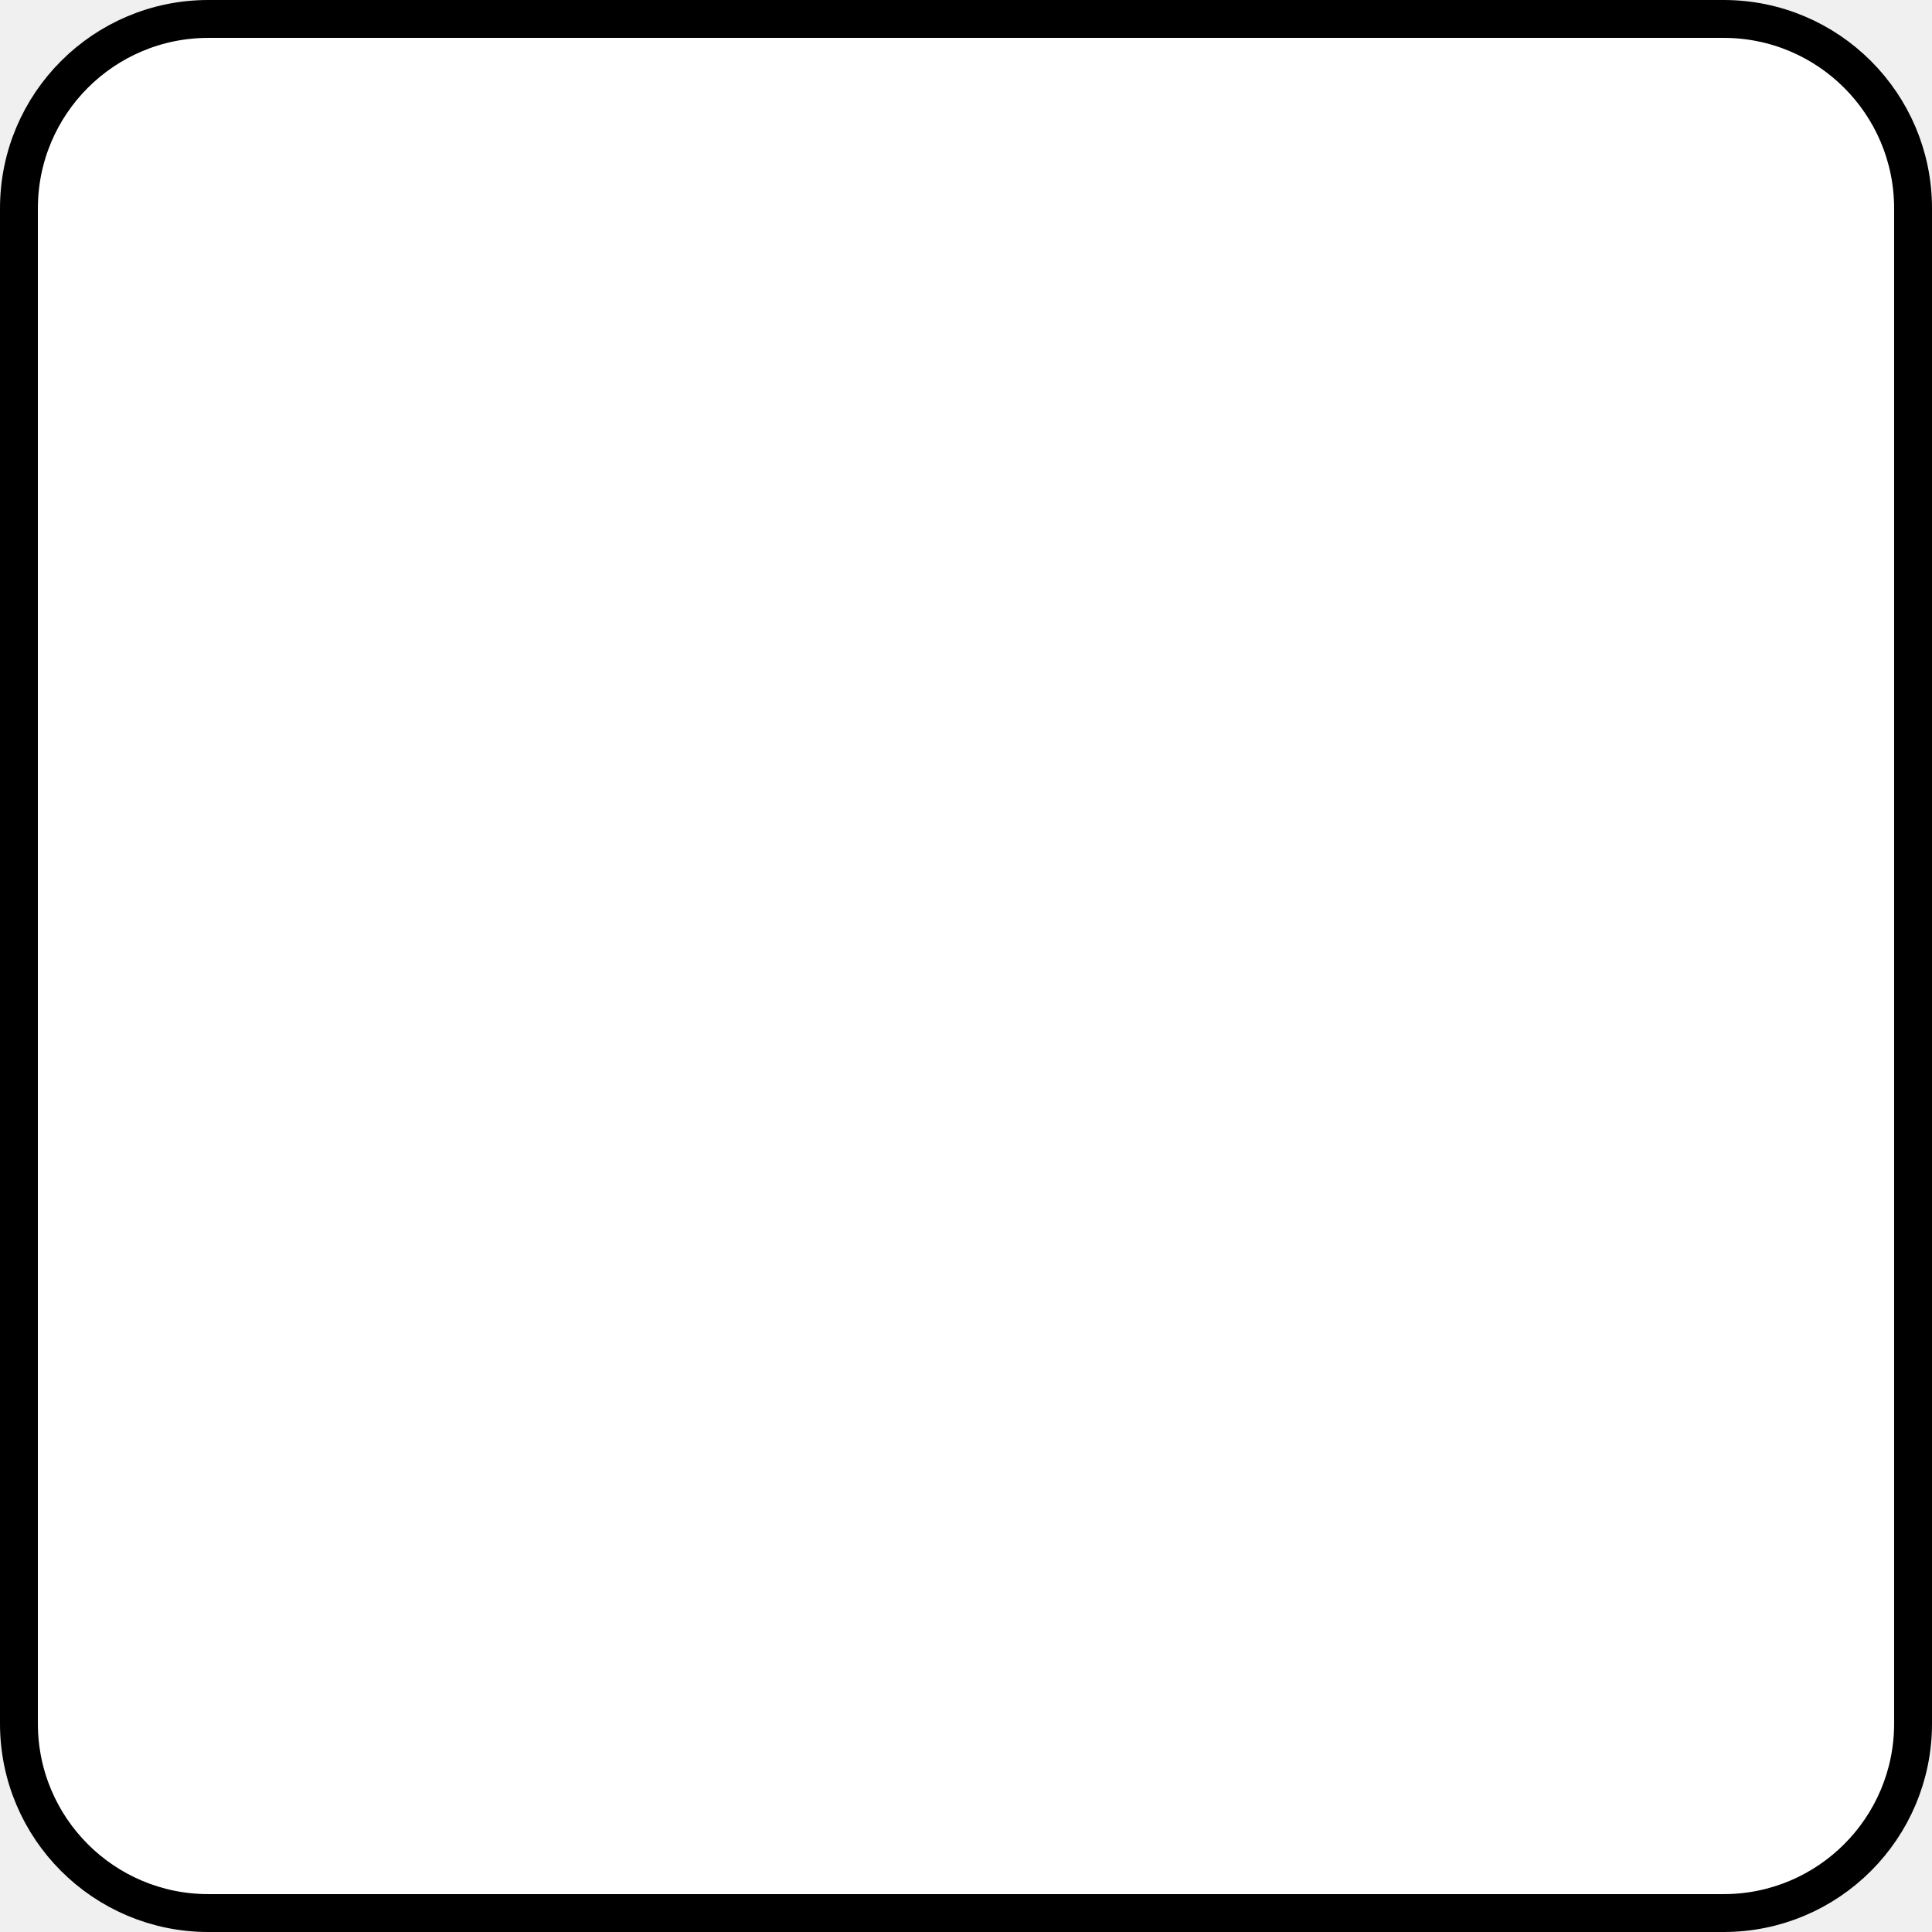
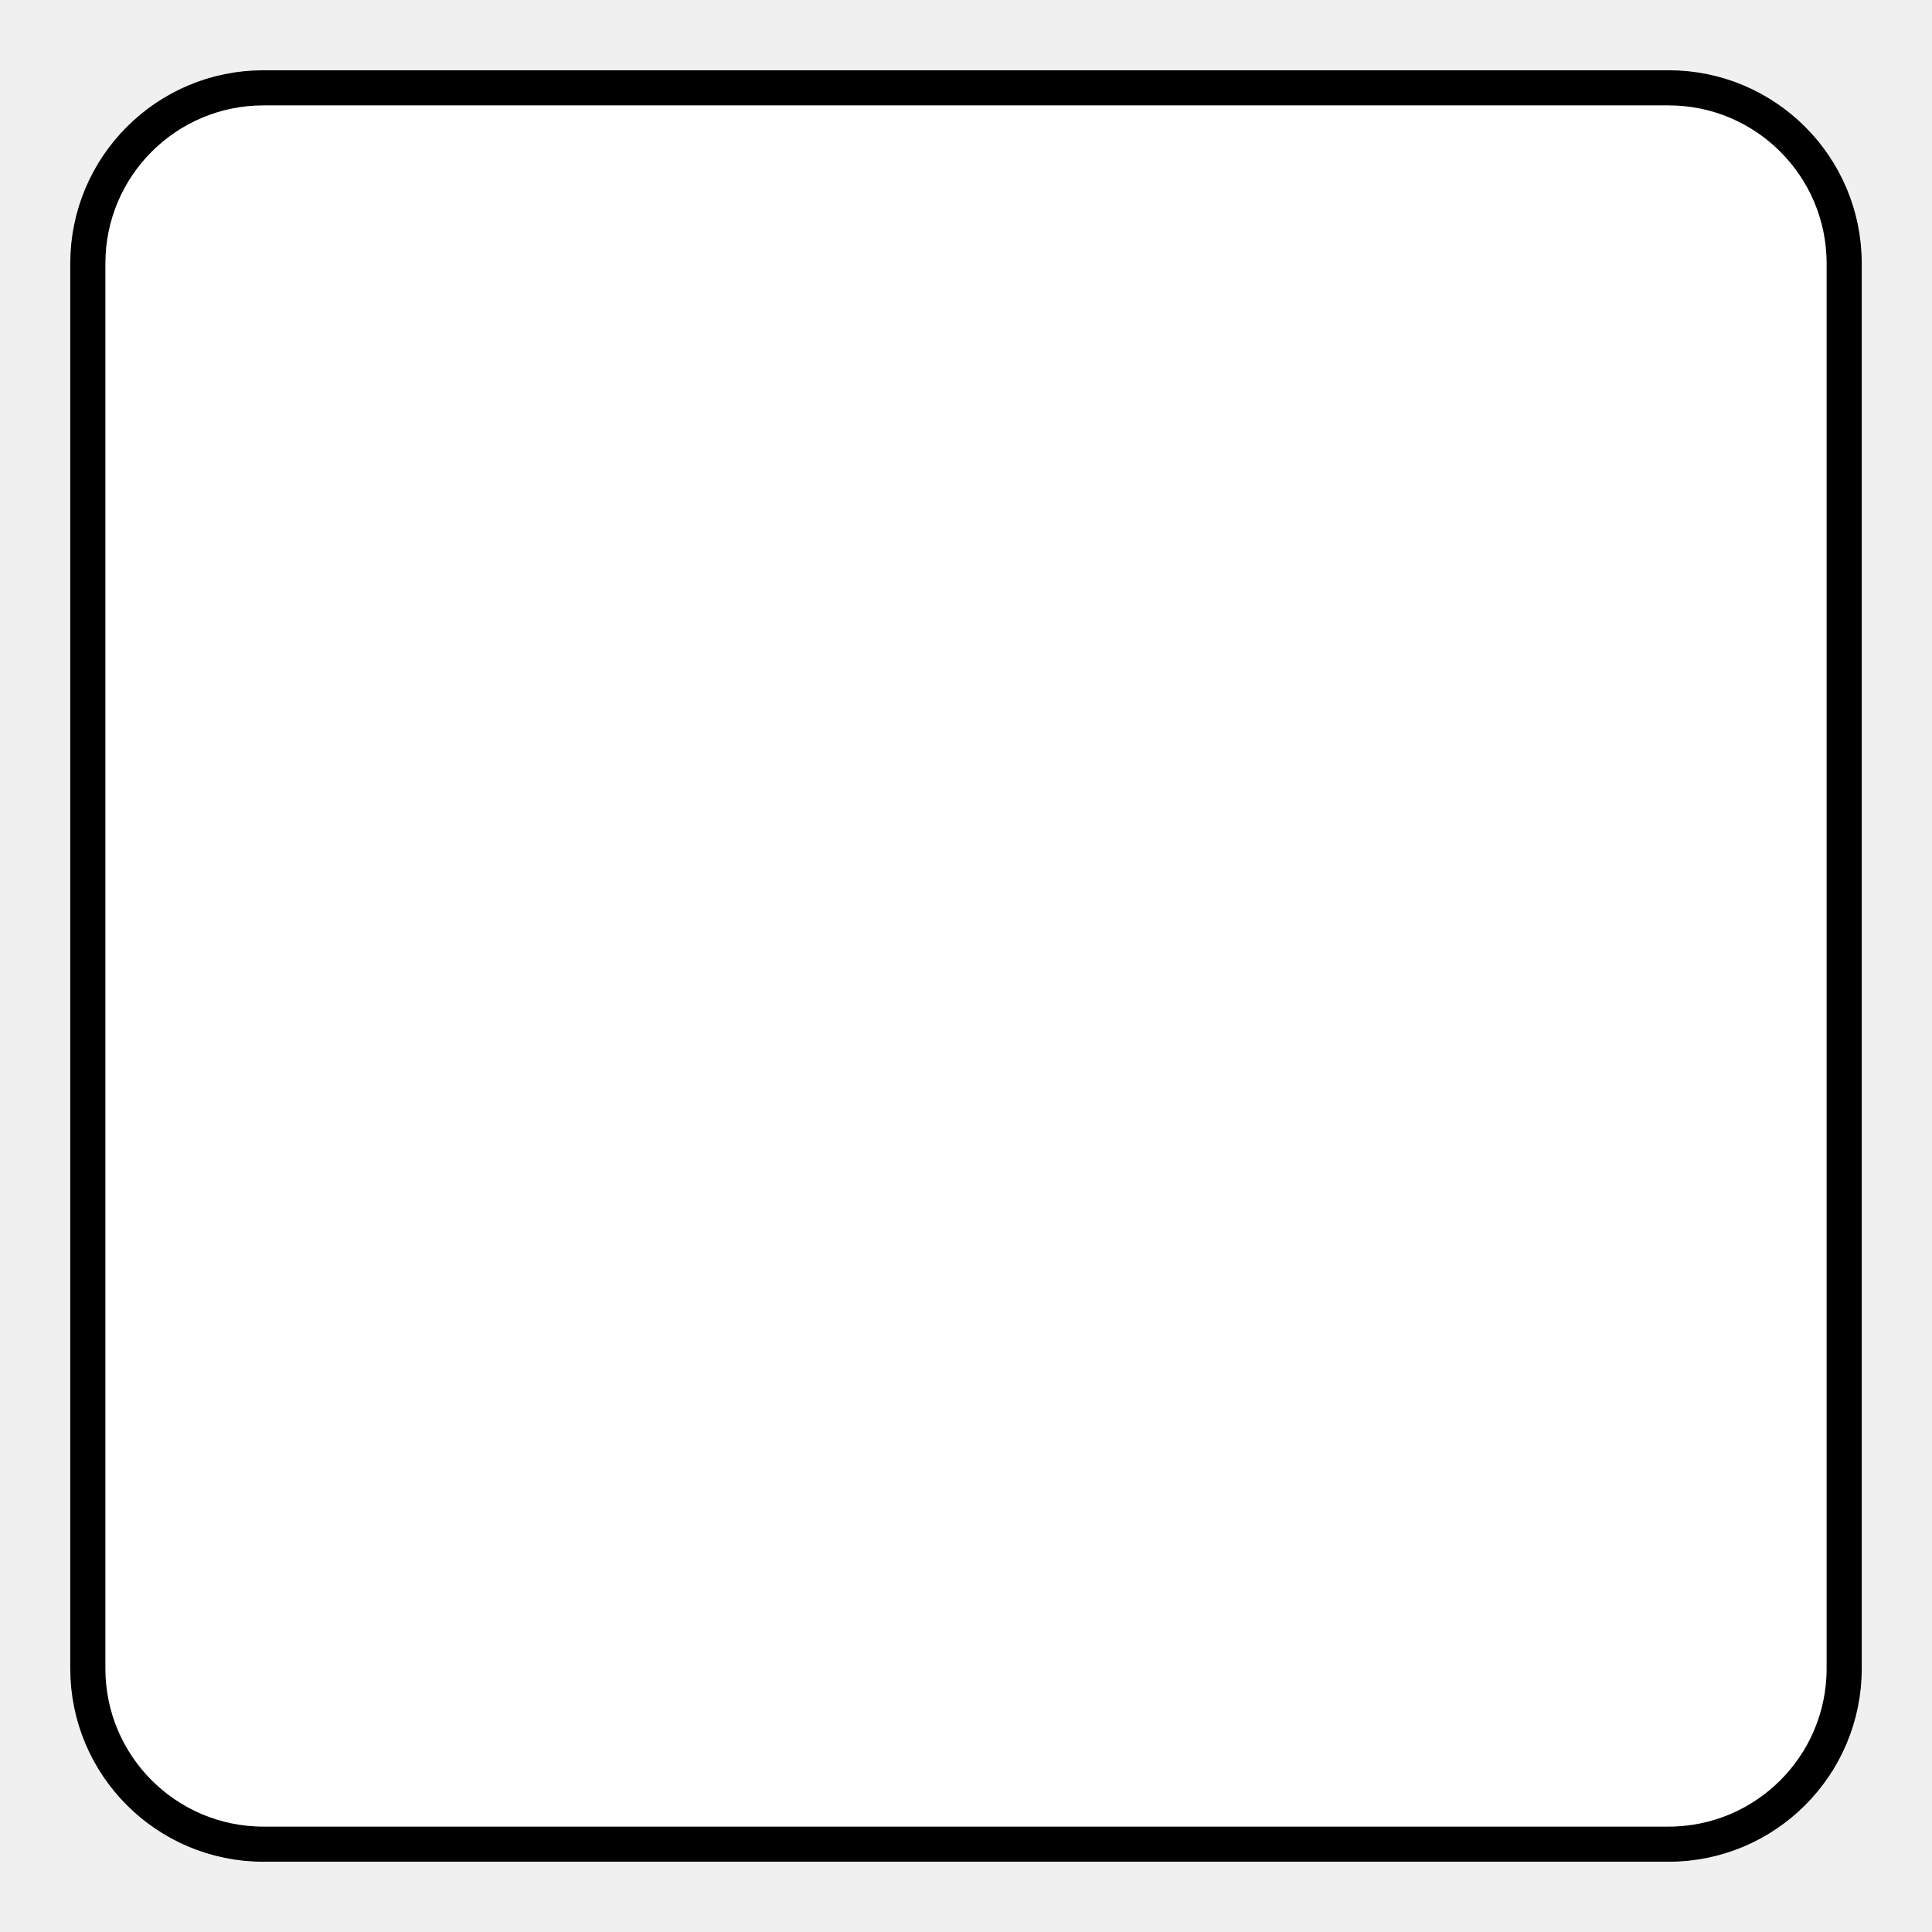
- <svg xmlns="http://www.w3.org/2000/svg" version="1.1" baseProfile="full" width="51" height="51" viewBox="0 0 51.00 51.00" enable-background="new 0 0 51.00 51.00" xml:space="preserve">
-   <path fill="#FFFFFF" fill-opacity="1" stroke-linejoin="round" stroke="#000000" stroke-opacity="1" d="M 5.5,0.5L 45.5,0.5C 48.261,0.5 50.5,2.739 50.5,5.5L 50.5,45.5C 50.5,48.261 48.261,50.5 45.5,50.5L 5.5,50.5C 2.739,50.5 0.5,48.261 0.5,45.5L 0.5,5.5C 0.5,2.739 2.739,0.5 5.5,0.5 Z " />
+ <svg xmlns="http://www.w3.org/2000/svg" version="1.1" baseProfile="full" width="55" height="55" viewBox="0 0 55.00 55.00" enable-background="new 0 0 55.00 55.00" xml:space="preserve">
+   <path fill="#FFFFFF" fill-opacity="1" stroke-linejoin="round" stroke="#000000" stroke-opacity="1" d="M 7.5,2.5L 47.5,2.5C 50.261,2.5 52.5,4.739 52.5,7.5L 52.5,47.5C 52.5,50.261 50.261,52.5 47.5,52.5L 7.5,52.5C 4.739,52.5 2.5,50.261 2.5,47.5L 2.5,7.5C 2.5,4.739 4.739,2.5 7.5,2.5 Z " />
</svg>
